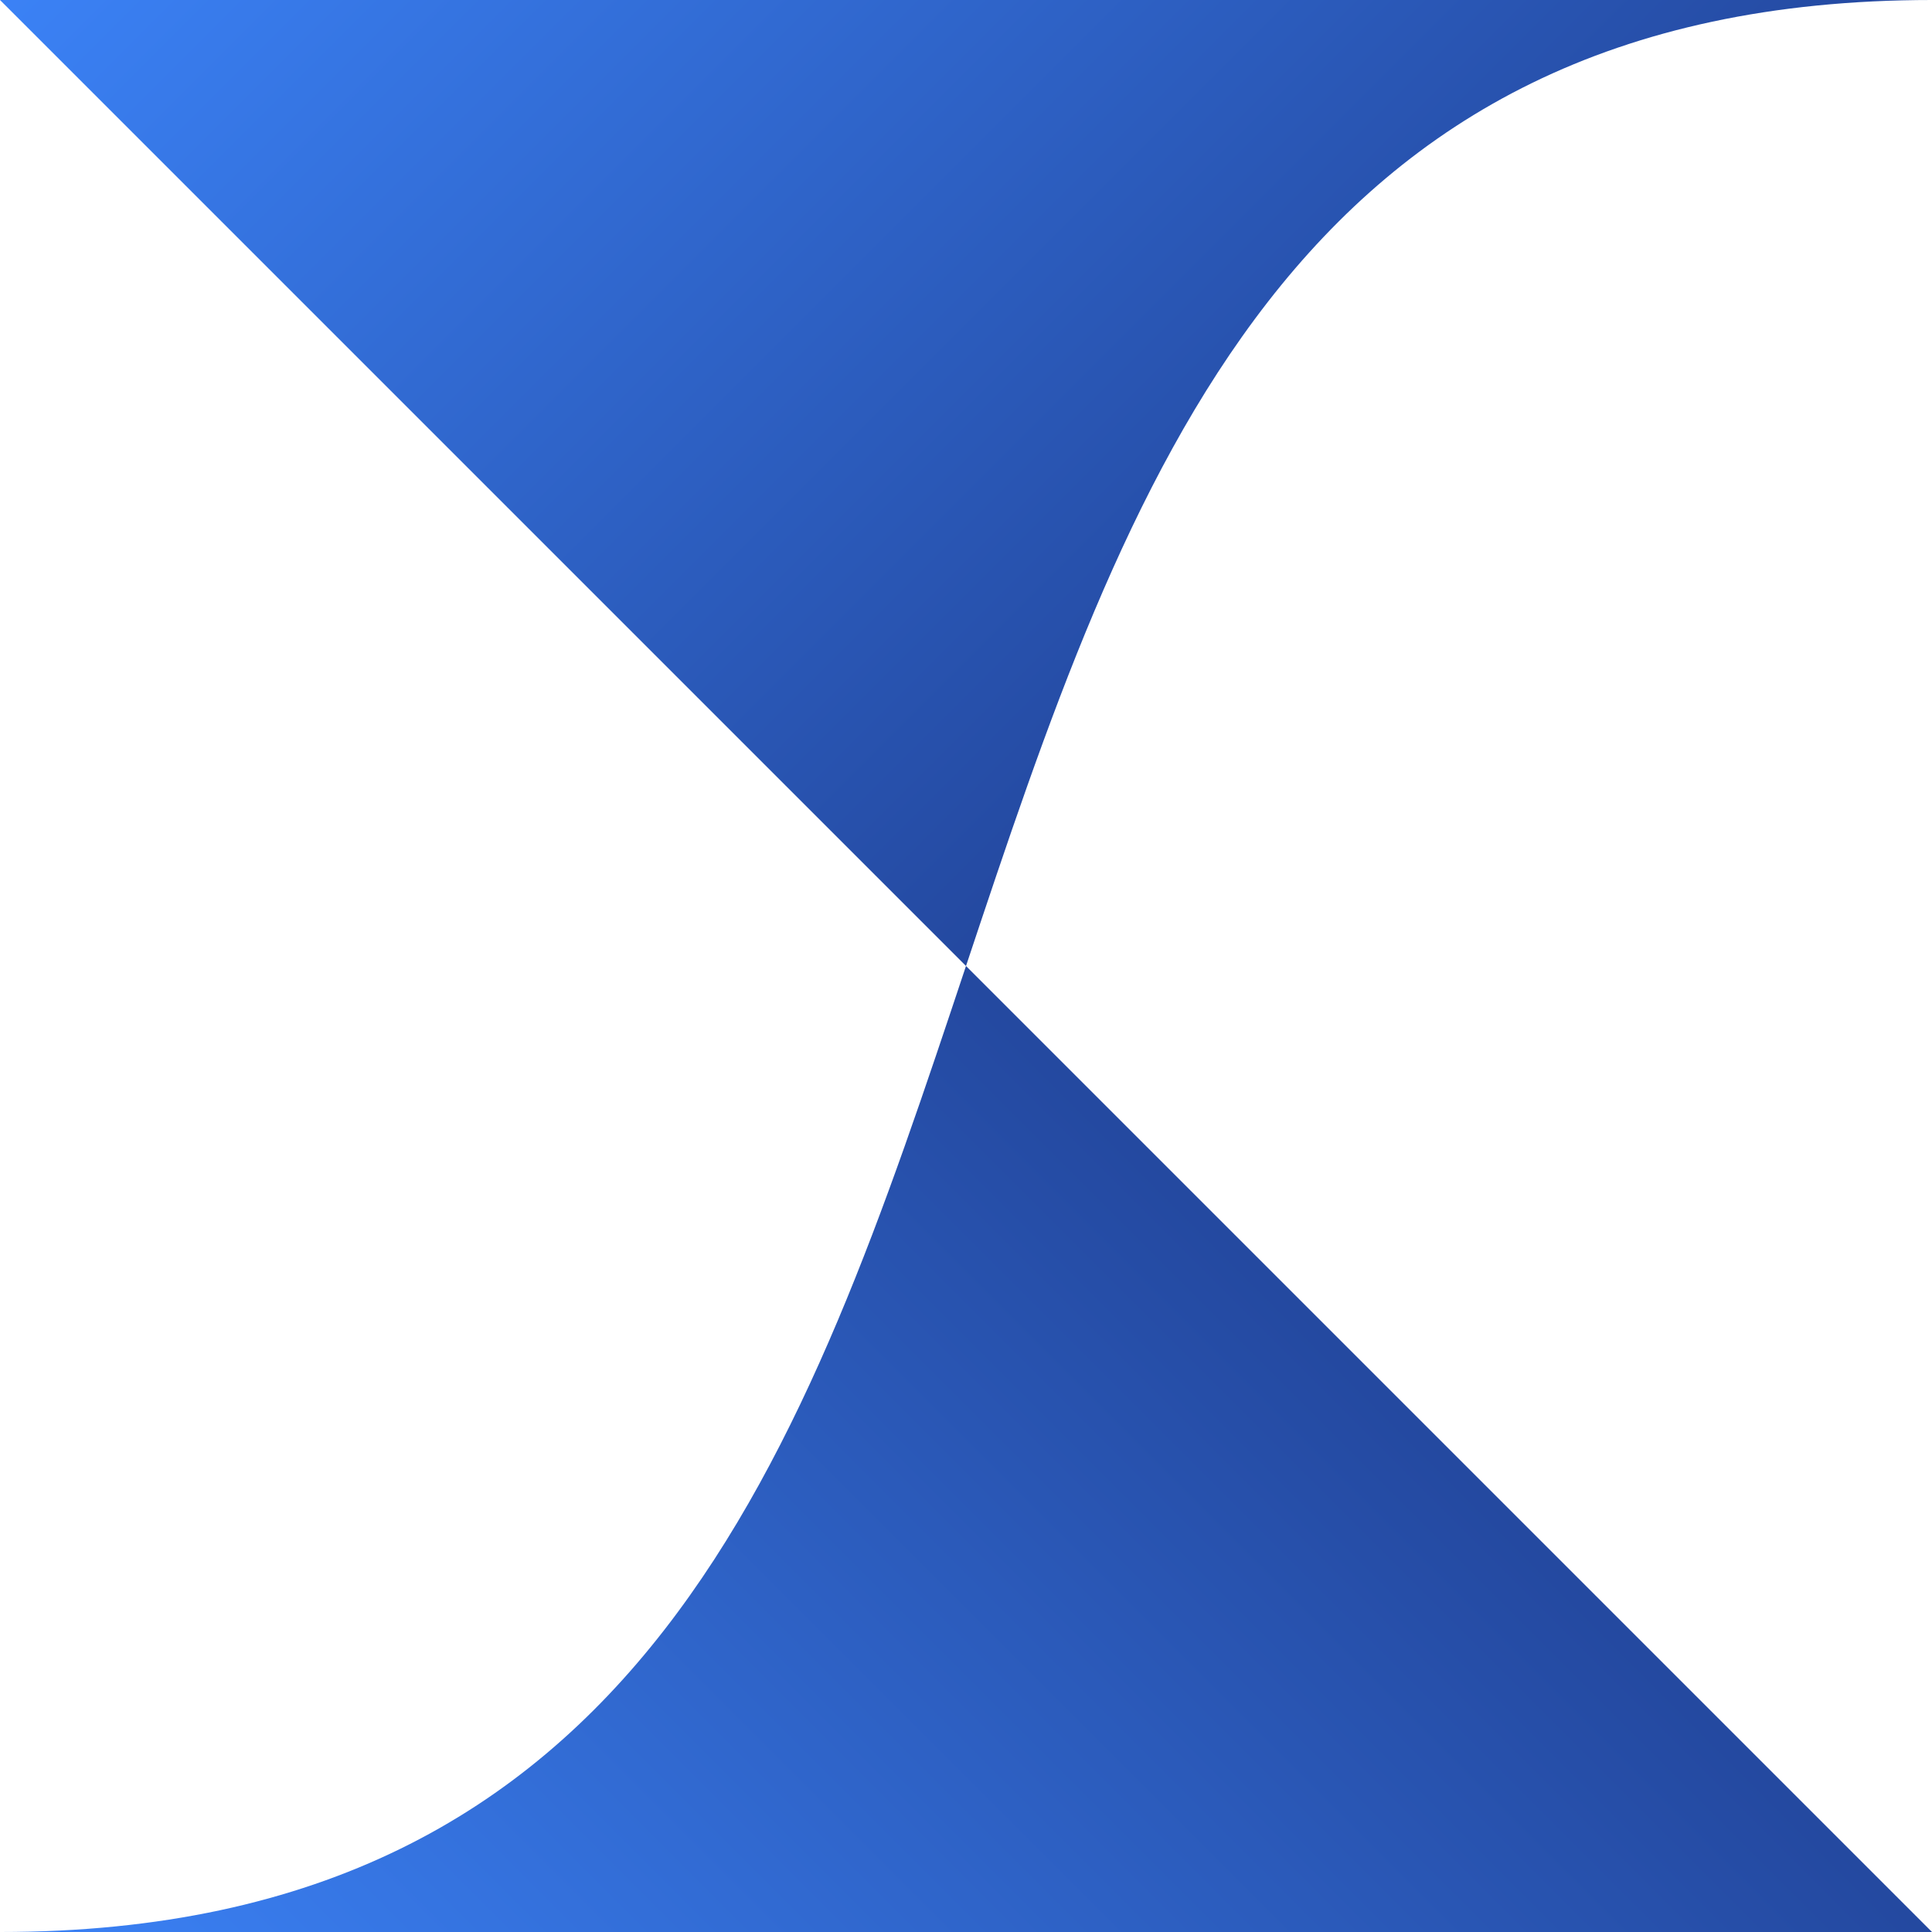
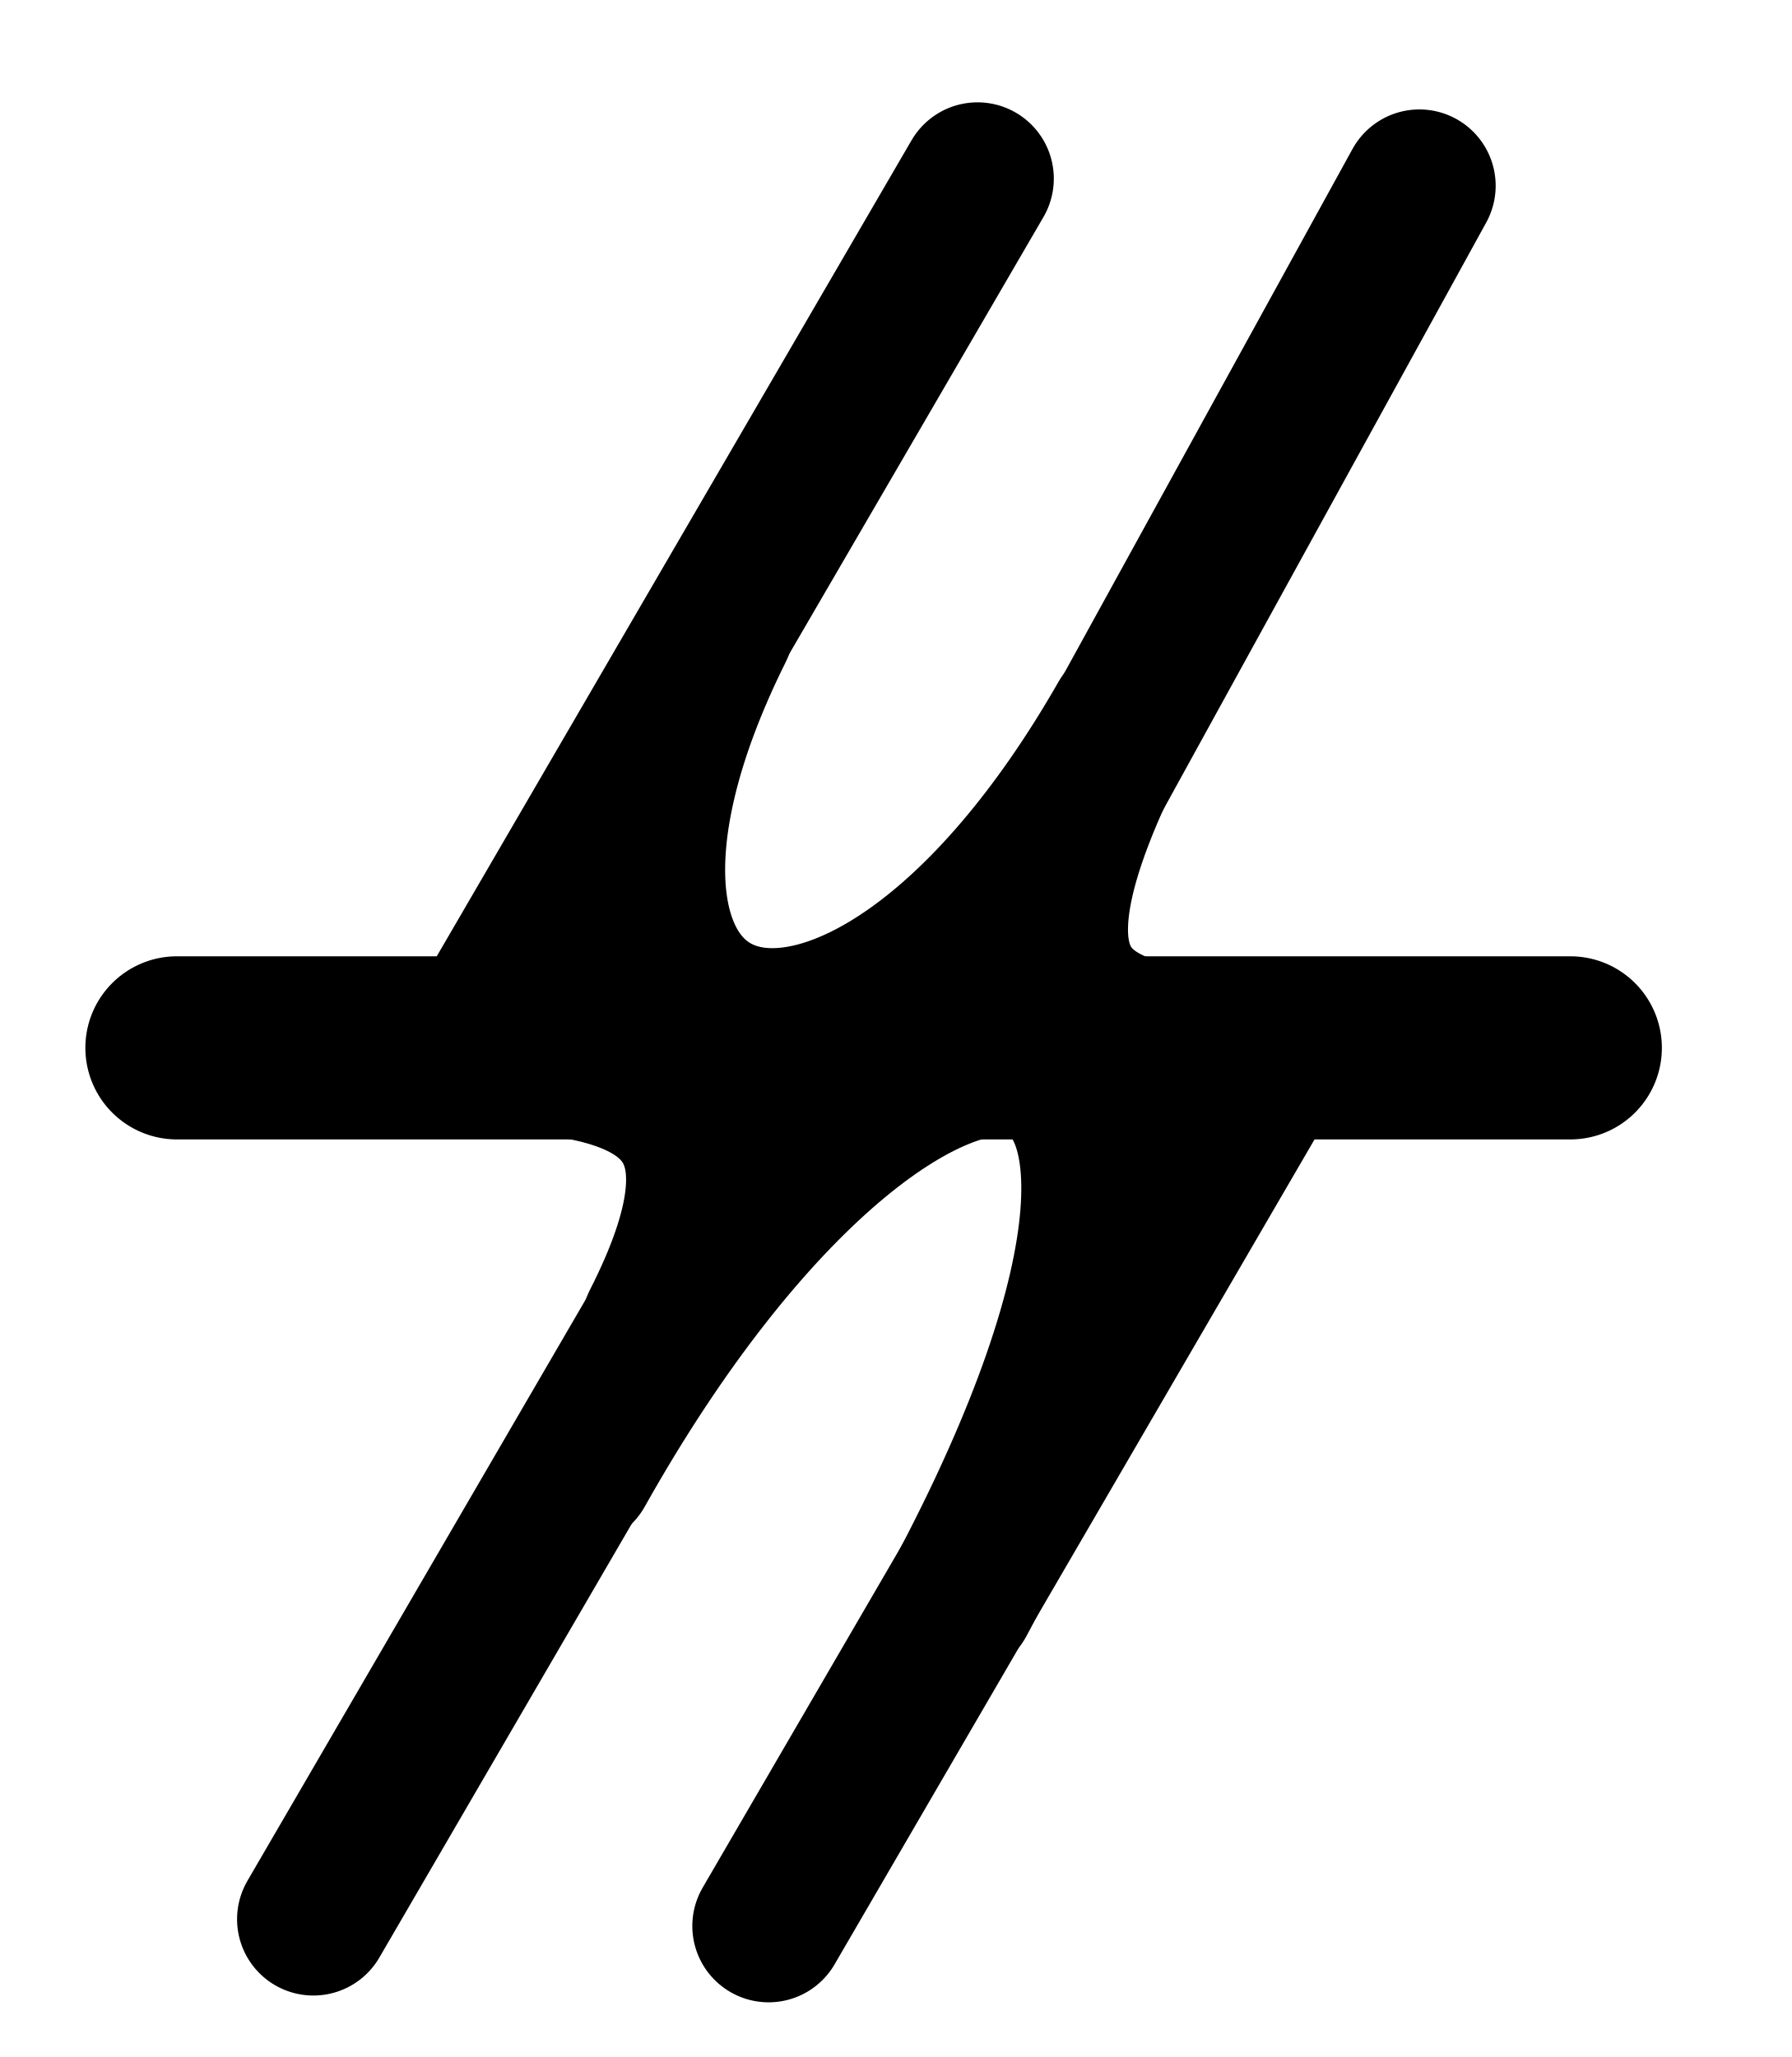
- <svg xmlns="http://www.w3.org/2000/svg" viewBox="20 20 60 60">
-   <defs>
-     <linearGradient id="grad1" x1="0%" y1="0%" x2="100%" y2="50%">
-       <stop offset="0%" style="stop-color:#3b82f6;stop-opacity:1" />
-       <stop offset="100%" style="stop-color:#1e3a8a;stop-opacity:1" />
-     </linearGradient>
-     <linearGradient id="grad2" x1="100%" y1="50%" x2="0%" y2="100%">
-       <stop offset="0%" style="stop-color:#1e3a8a;stop-opacity:1" />
-       <stop offset="100%" style="stop-color:#3b82f6;stop-opacity:1" />
-     </linearGradient>
-   </defs>
-   <path d="M 80 20            C 60 20, 55 35, 50 50            L 20 20 Z" fill="url(#grad1)" />
-   <path d="M 20 80            C 40 80, 45 65, 50 50            L 80 80 Z" fill="url(#grad2)" />
+ <svg xmlns="http://www.w3.org/2000/svg" viewBox="44.348 42.174 35.217 40.435">
+   <g fill="none" stroke="#000000" stroke-width="3.6" stroke-linecap="round" stroke-linejoin="round">
+     <path d="M47.826 62.772L75.217 62.772" />
+     <path transform="translate(86.28 149.44) rotate(-60) scale(1 -1)" d="M59.023 71.616L78.496 71.55" stroke-width="3" />
+     <path transform="translate(86.28 149.44) rotate(-60) scale(1 -1)" d="M63.2 63.553L82.718 63.958" stroke-width="3" />
+     <path transform="translate(86.28 149.44) rotate(-60) scale(1 -1)" d="M42.337 65.749L61.809 65.683" stroke-width="3" />
+     <path transform="translate(86.28 149.44) rotate(-60) scale(1 -1)" d="M46.696 57.932L66.17 57.867" stroke-width="3" />
+     <path transform="translate(7.85 -7.94) rotate(8.4)" d="M59.181 54.402C56.193 63.561 63.385 65.181 67.368 55.007" stroke-width="3" />
+     <path transform="translate(91.87 150.19) rotate(-147.1)" d="M73.571 50.047C74.022 54.386 76.008 54.655 79.098 52.761" stroke-width="3" />
+     <path transform="translate(5.48 -15.94) rotate(19)" d="M80.995 49.594C80.432 55.306 83.04 54.868 87.903 52.964" stroke-width="3" />
+     <path transform="translate(108.81 131.74) rotate(-169.3)" d="M55.602 48.638C51.172 62.779 59.154 62.496 63.441 49.766" stroke-width="3" />
+     <path transform="translate(108.81 131.74) rotate(-169.3)" d="M52.931 58.203L53.48 59.772" stroke-width="3" />
+     <path transform="translate(108.81 131.74) rotate(-169.3)" d="M65.182 59.018L65.731 60.587" stroke-width="3" />
+   </g>
</svg>
